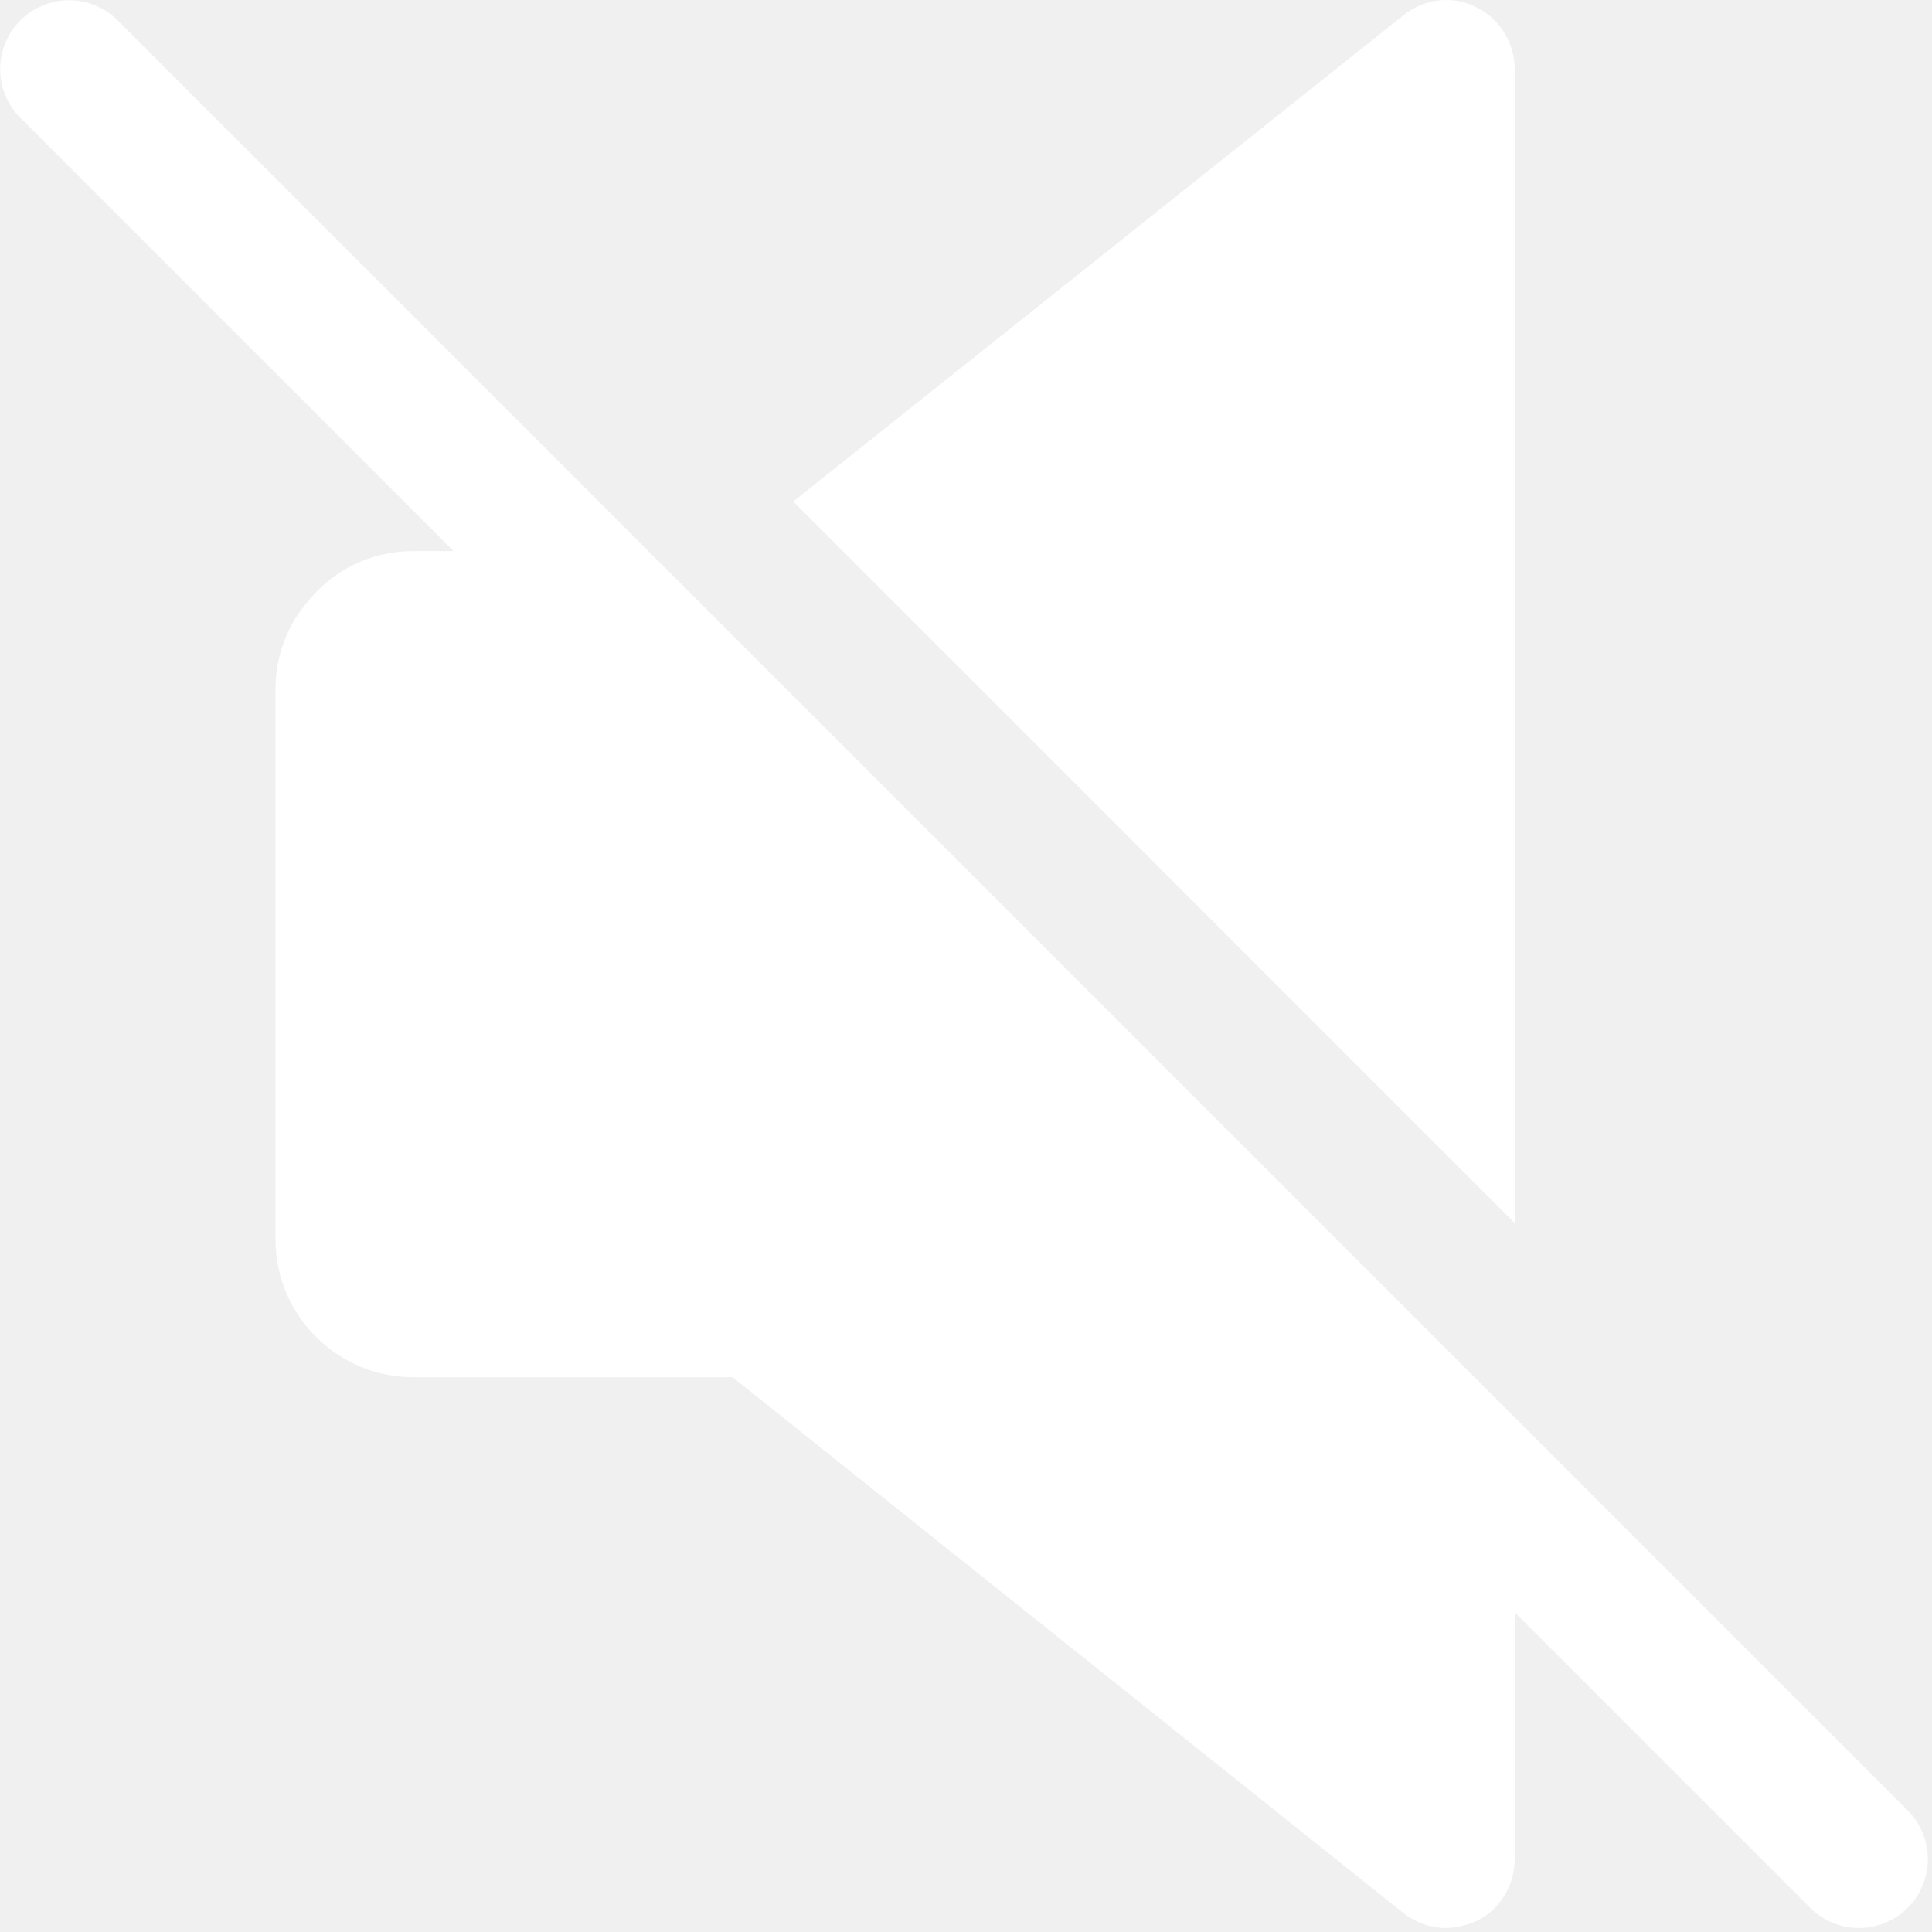
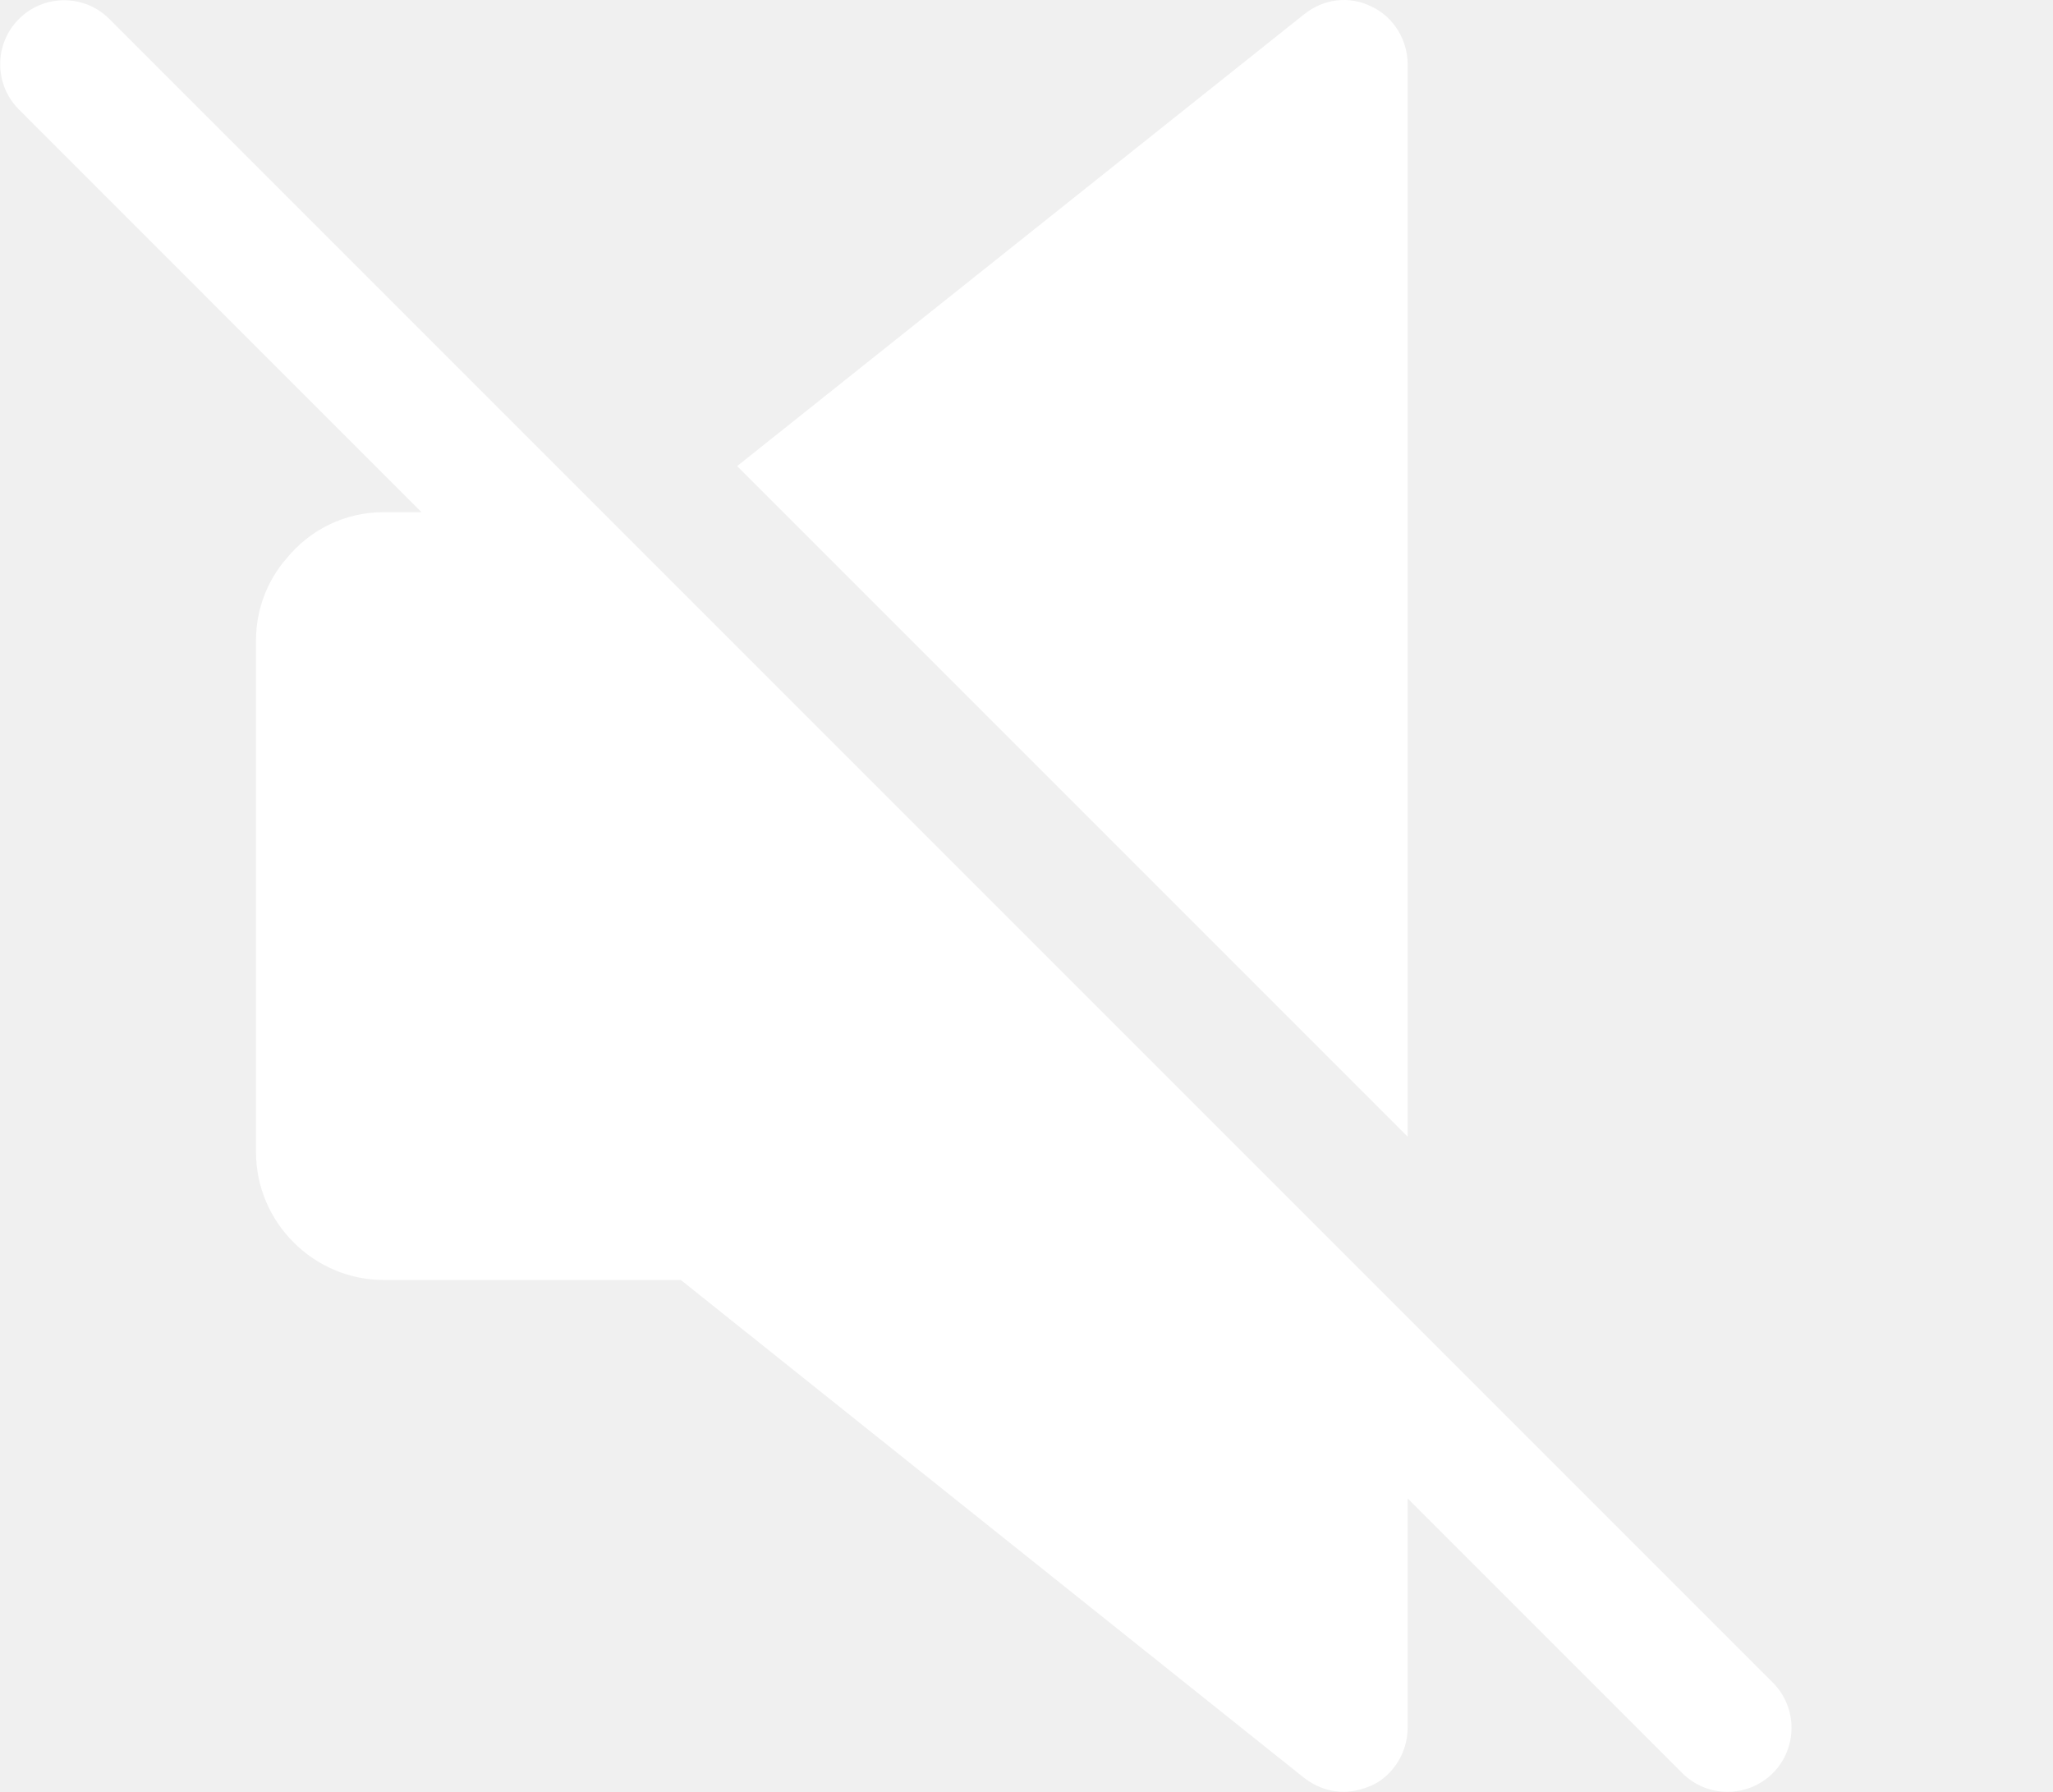
- <svg xmlns="http://www.w3.org/2000/svg" width="449" height="449" viewBox="0 0 449 449" fill="none">
-   <g clip-path="url(#clip0)">
-     <path d="M352.021 16.075C352.021 9.995 348.501 4.235 343.061 1.675C337.301 -1.205 330.901 -0.245 326.101 3.595L184.341 116.555L352.021 284.235V16.075Z" fill="white" />
-     <path d="M443.349 420.747L27.349 4.747C21.109 -1.493 10.965 -1.493 4.725 4.747C-1.515 10.987 -1.515 21.131 4.725 27.371L105.397 128.075H96.021C86.101 128.075 77.461 132.555 71.701 139.595C66.901 145.035 64.021 152.395 64.021 160.075V288.075C64.021 305.675 78.421 320.075 96.021 320.075H170.261L326.101 444.555C328.981 446.795 332.501 448.075 336.021 448.075C338.261 448.075 340.821 447.435 343.061 446.475C348.501 443.915 352.021 438.155 352.021 432.075V374.699L420.693 443.371C423.829 446.507 427.925 448.075 432.021 448.075C436.117 448.075 440.213 446.507 443.349 443.403C449.589 437.131 449.589 427.019 443.349 420.747V420.747Z" fill="white" />
-   </g>
-   <defs>
-     <clipPath id="clip0">
-       <rect width="448.075" height="448.075" fill="white" />
-     </clipPath>
-   </defs>
+ <svg xmlns="http://www.w3.org/2000/svg" width="550" height="480" viewBox="0 0 550 480" fill="none">
+   <path d="M377.11 17.22C377.11 10.707 373.339 4.537 367.511 1.794C361.341 -1.291 354.485 -0.262 349.343 3.851L197.48 124.859L377.11 304.486V17.22Z" fill="white" />
+   <path d="M474.937 450.725L29.299 5.085C22.615 -1.599 11.748 -1.599 5.063 5.085C-1.621 11.77 -1.621 22.637 5.063 29.321L112.908 137.2H102.864C92.237 137.2 82.981 141.999 76.811 149.541C71.669 155.369 68.584 163.253 68.584 171.48V308.6C68.584 327.454 84.01 342.88 102.864 342.88H182.393L349.335 476.229C352.421 478.629 356.191 480 359.962 480C362.362 480 365.104 479.314 367.504 478.286C373.331 475.544 377.102 469.373 377.102 462.86V401.396L450.666 474.961C454.026 478.32 458.414 480 462.802 480C467.189 480 471.577 478.32 474.937 474.995C481.621 468.276 481.621 457.444 474.937 450.725V450.725Z" fill="white" />
</svg>
